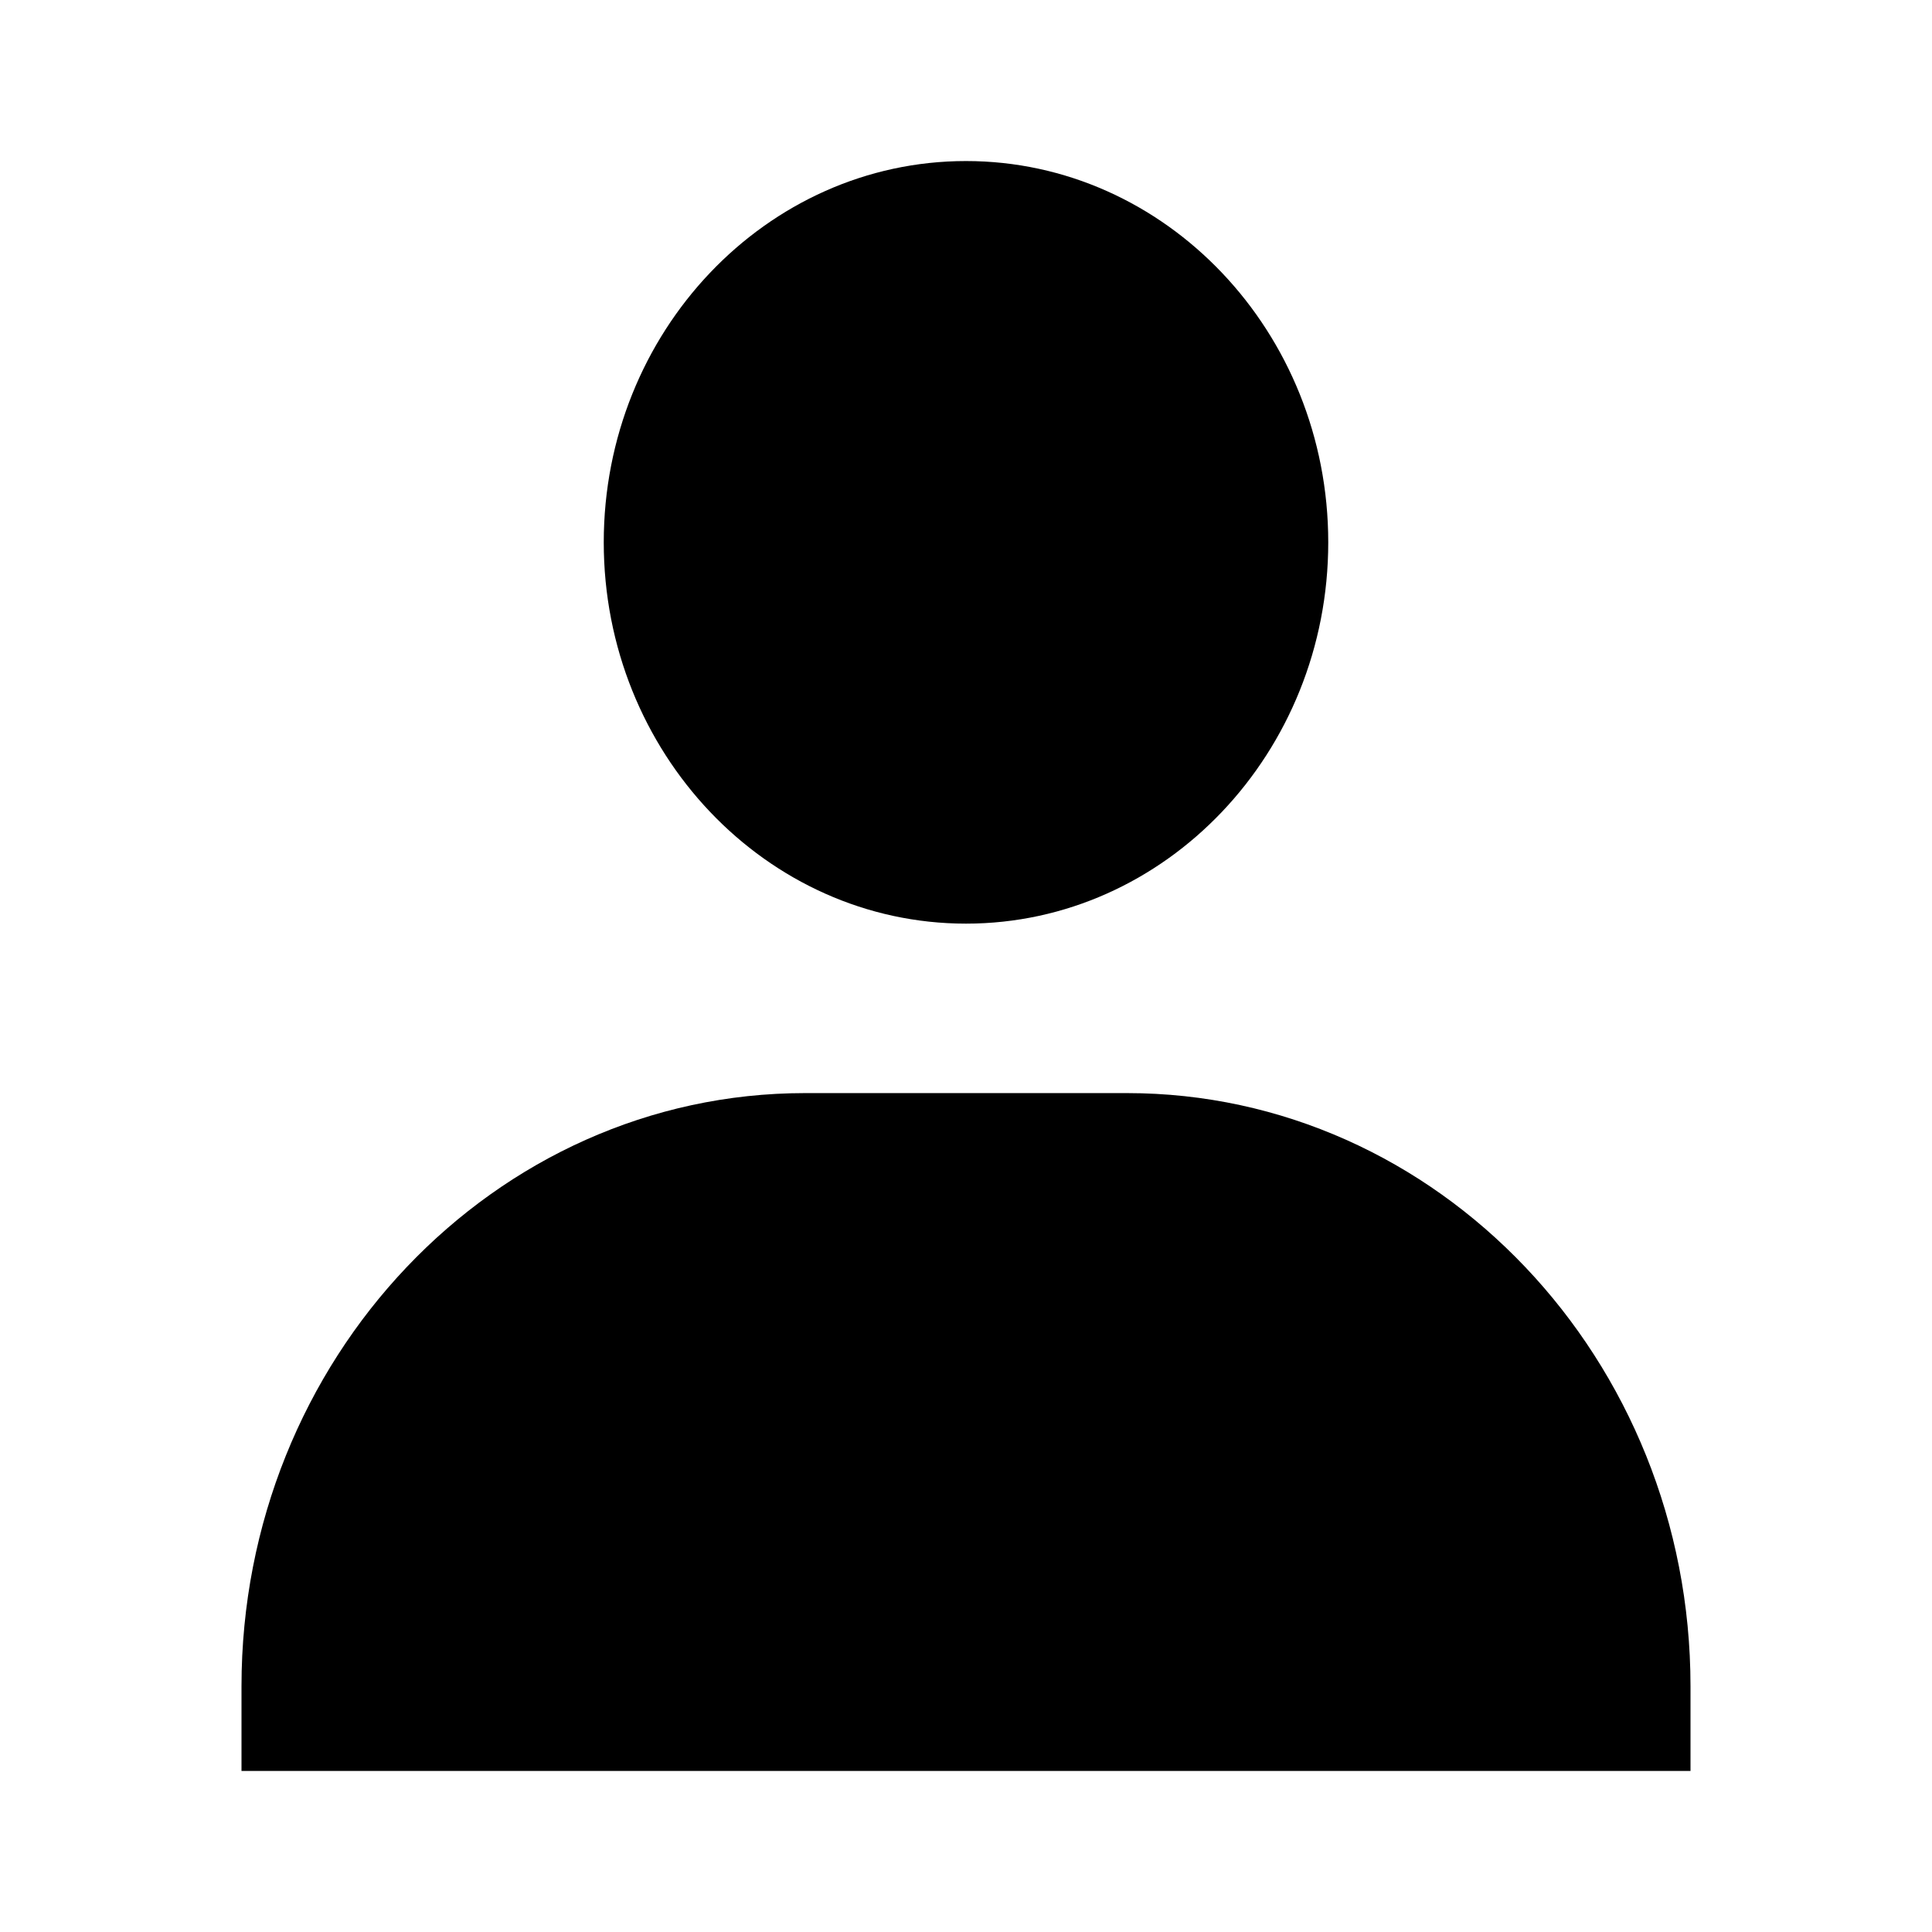
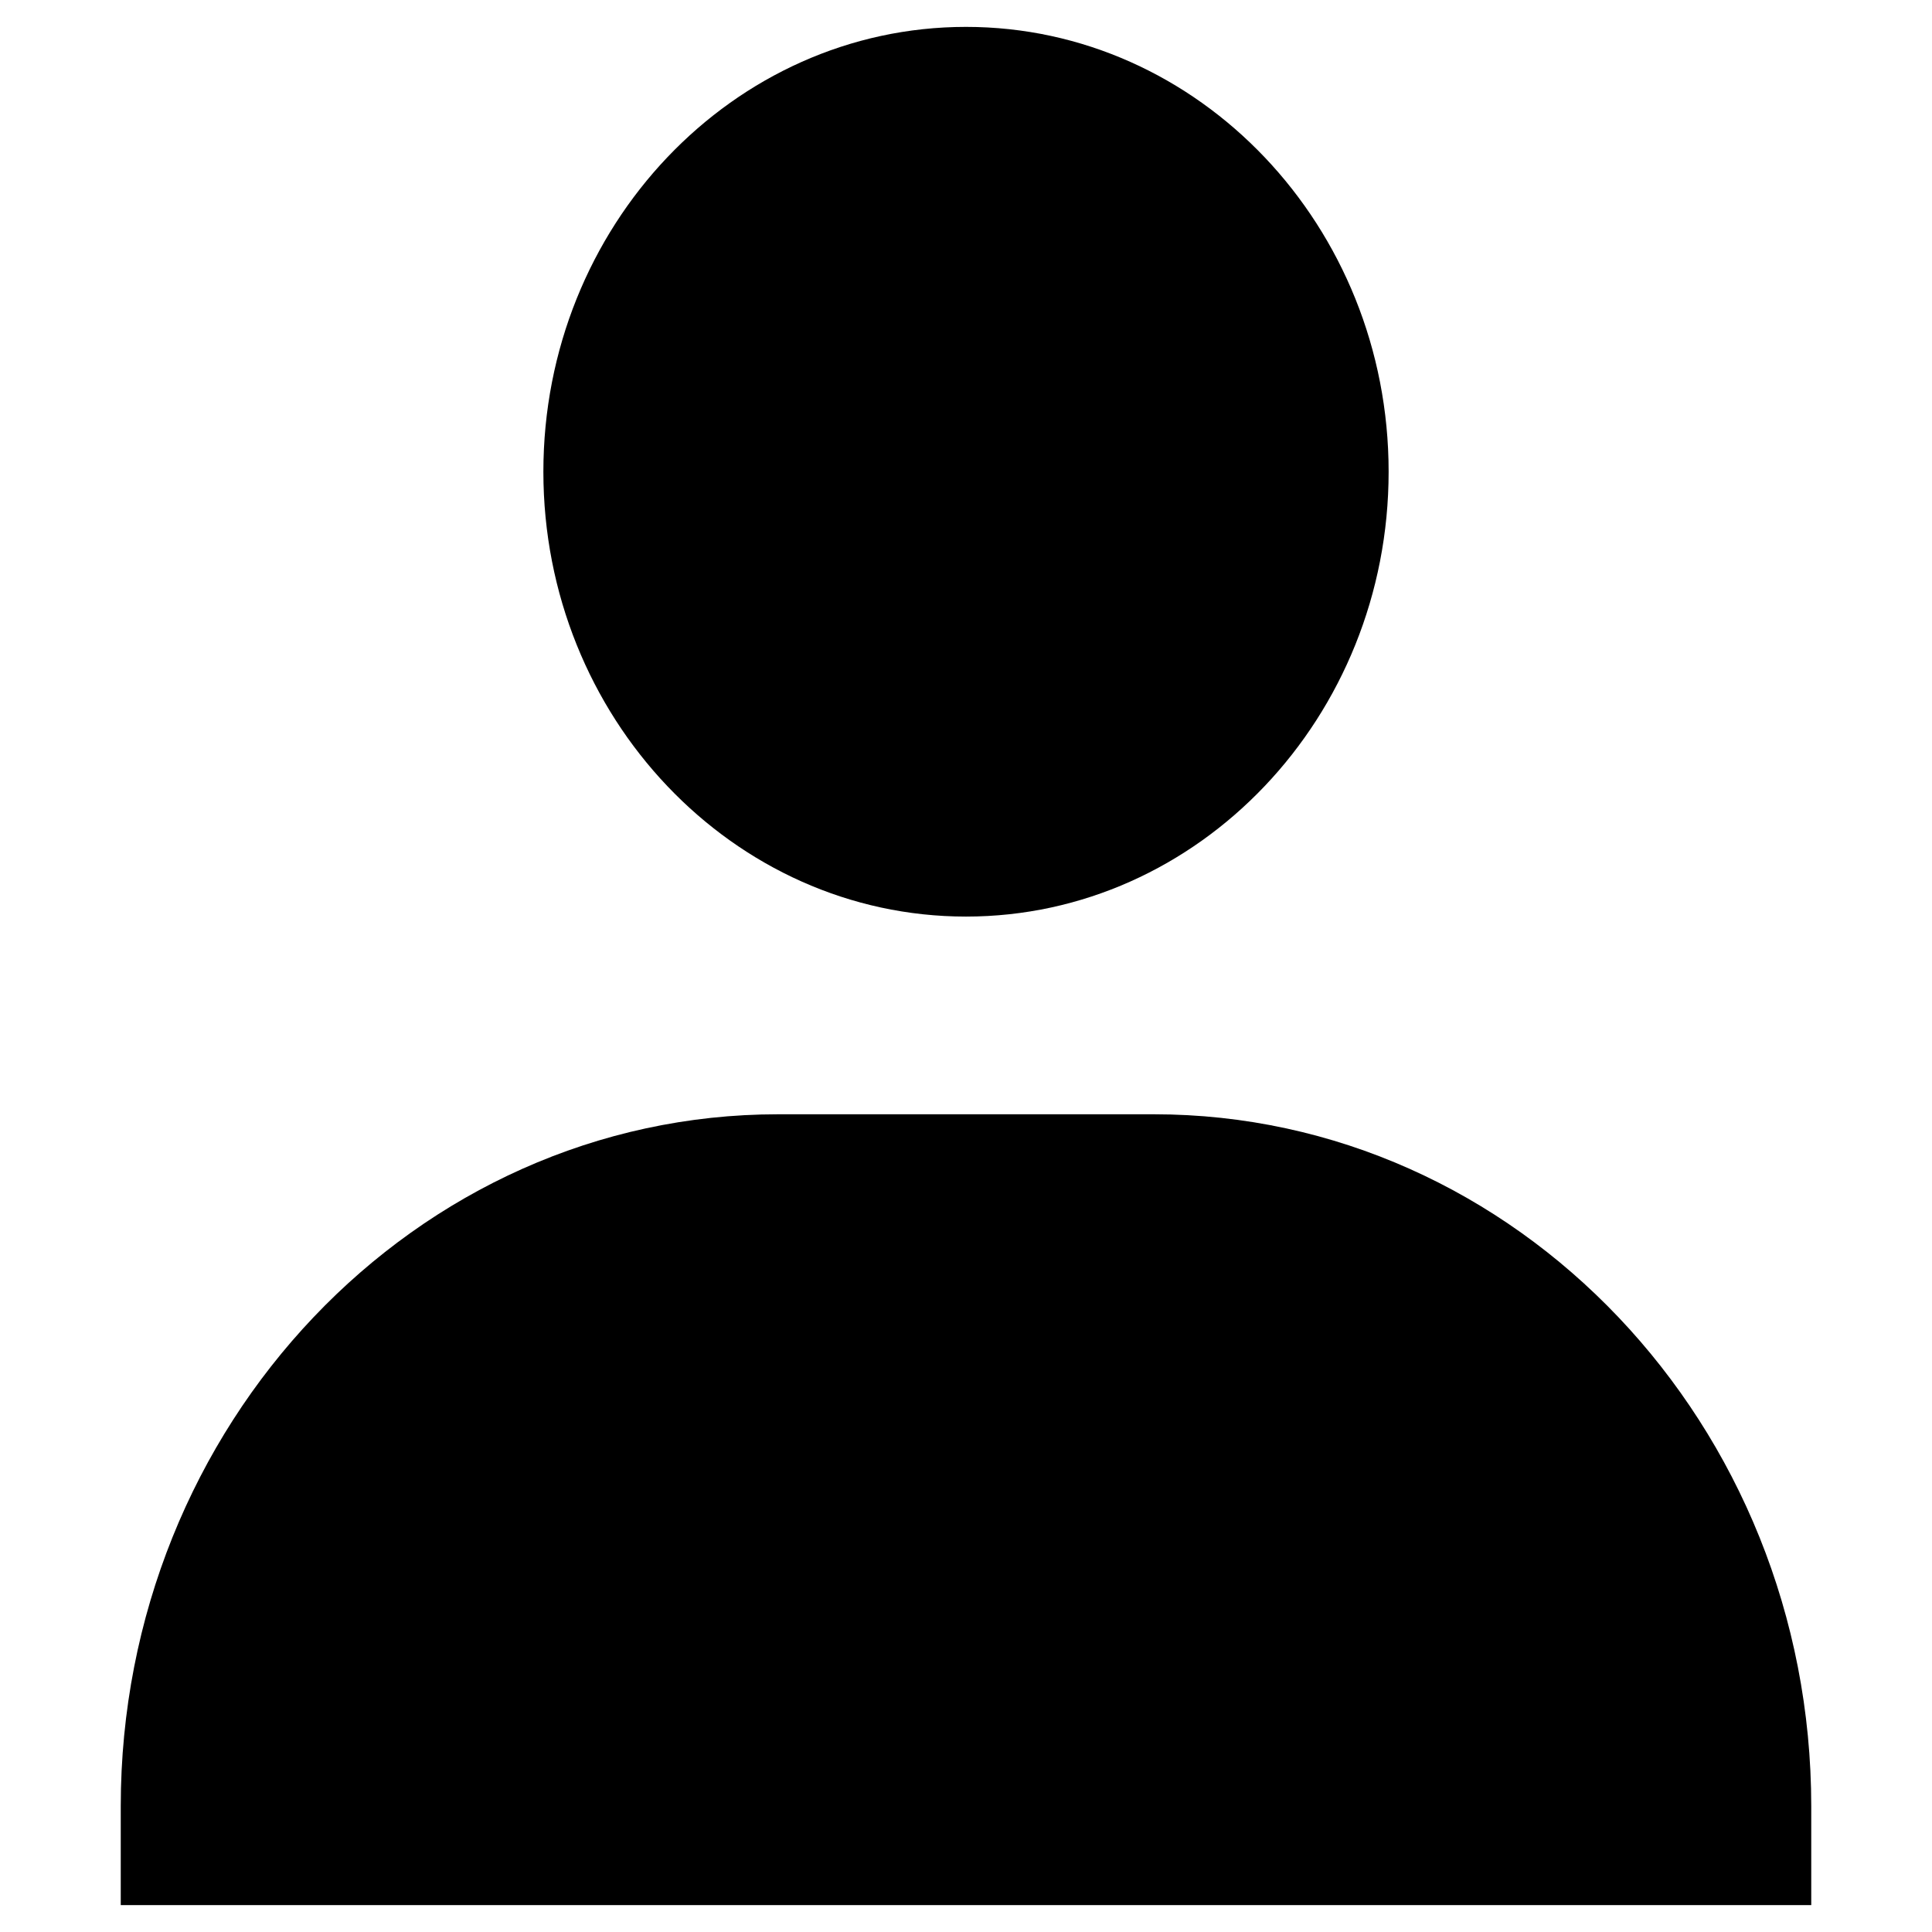
- <svg xmlns="http://www.w3.org/2000/svg" viewBox="0 0 14 14">
-   <path d="M4.375 3.93C4.375 5.453 5.553 6.693 7 6.693C8.447 6.693 9.625 5.453 9.625 3.93C9.625 2.406 8.447 1.167 7 1.167C5.553 1.167 4.375 2.406 4.375 3.93ZM11.667 12.833H12.25V12.219C12.25 9.85 10.418 7.921 8.167 7.921H5.833C3.582 7.921 1.75 9.85 1.75 12.219V12.833H11.667Z" />
+ <svg xmlns="http://www.w3.org/2000/svg" viewBox="0 0 12 12">
+   <path d="M3.375 2.93C3.375 4.453 4.553 5.693 6 5.693C7.447 5.693 8.625 4.453 8.625 2.93C8.625 1.406 7.447 0.167 6 0.167C4.553 0.167 3.375 1.406 3.375 2.93ZM10.667 11.833H11.25V11.219C11.25 8.85 9.418 6.921 7.167 6.921H4.833C2.582 6.921 0.75 8.85 0.75 11.219V11.833H10.667Z" />
</svg>
